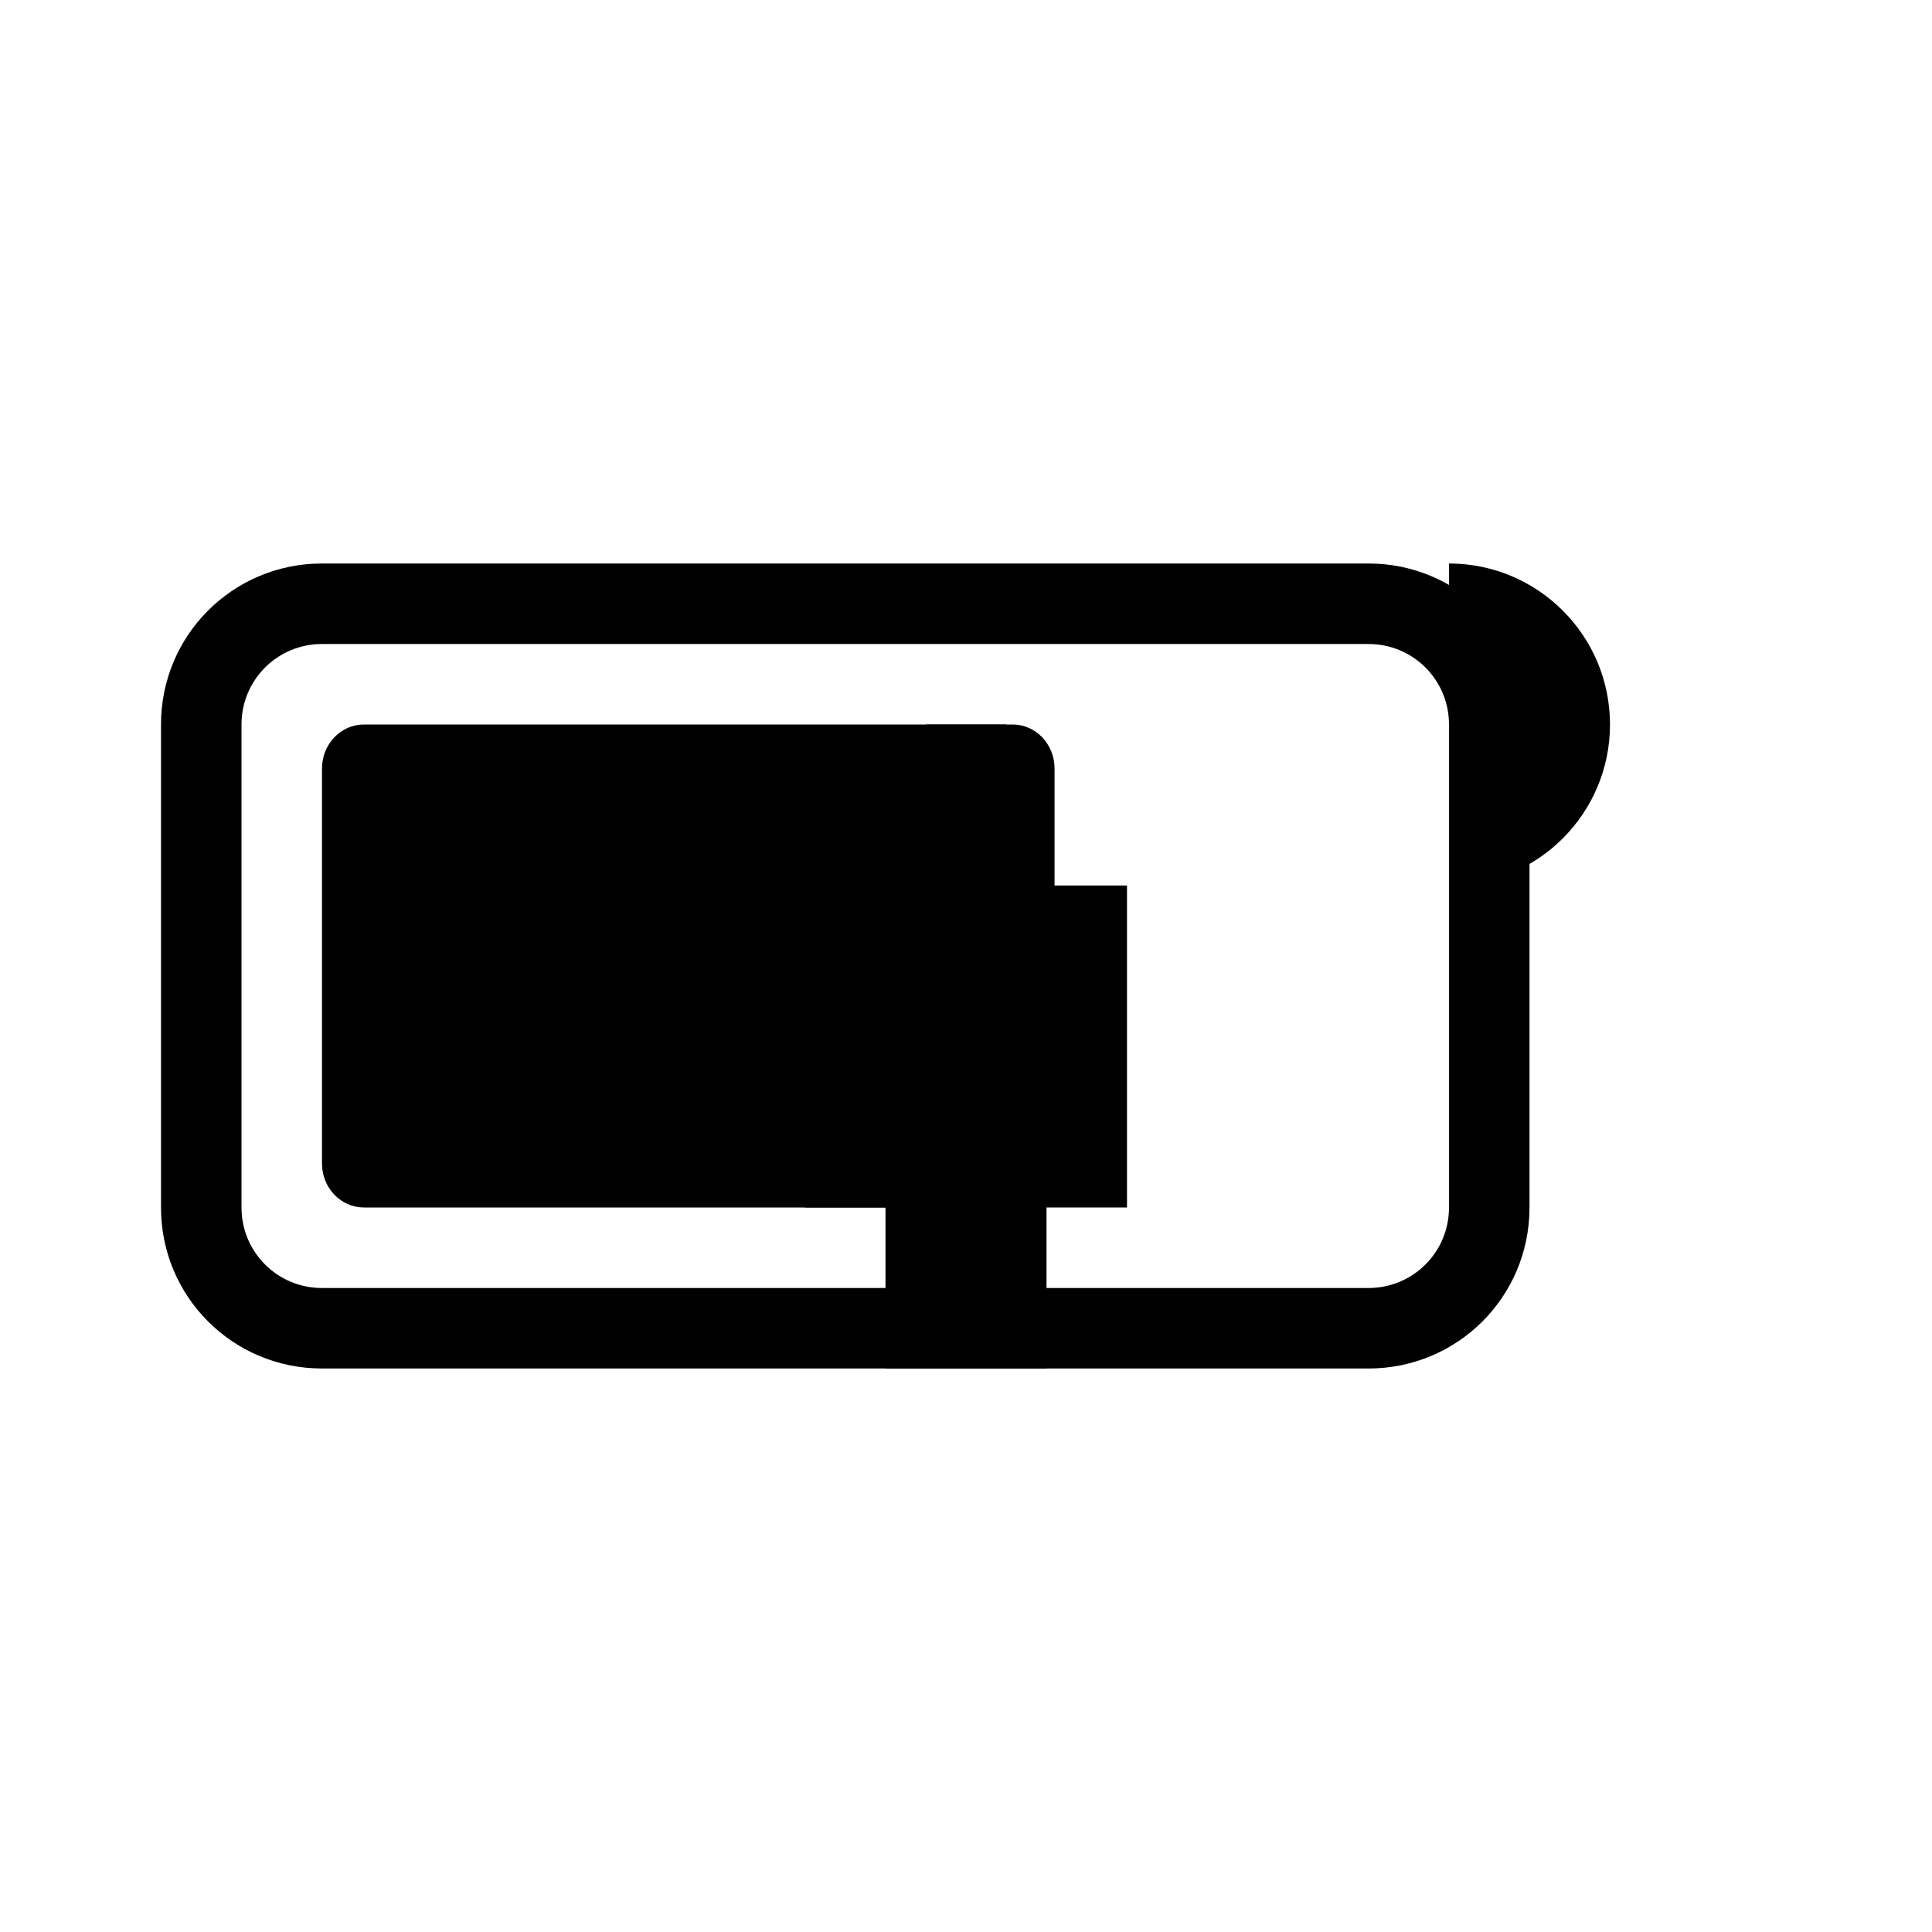
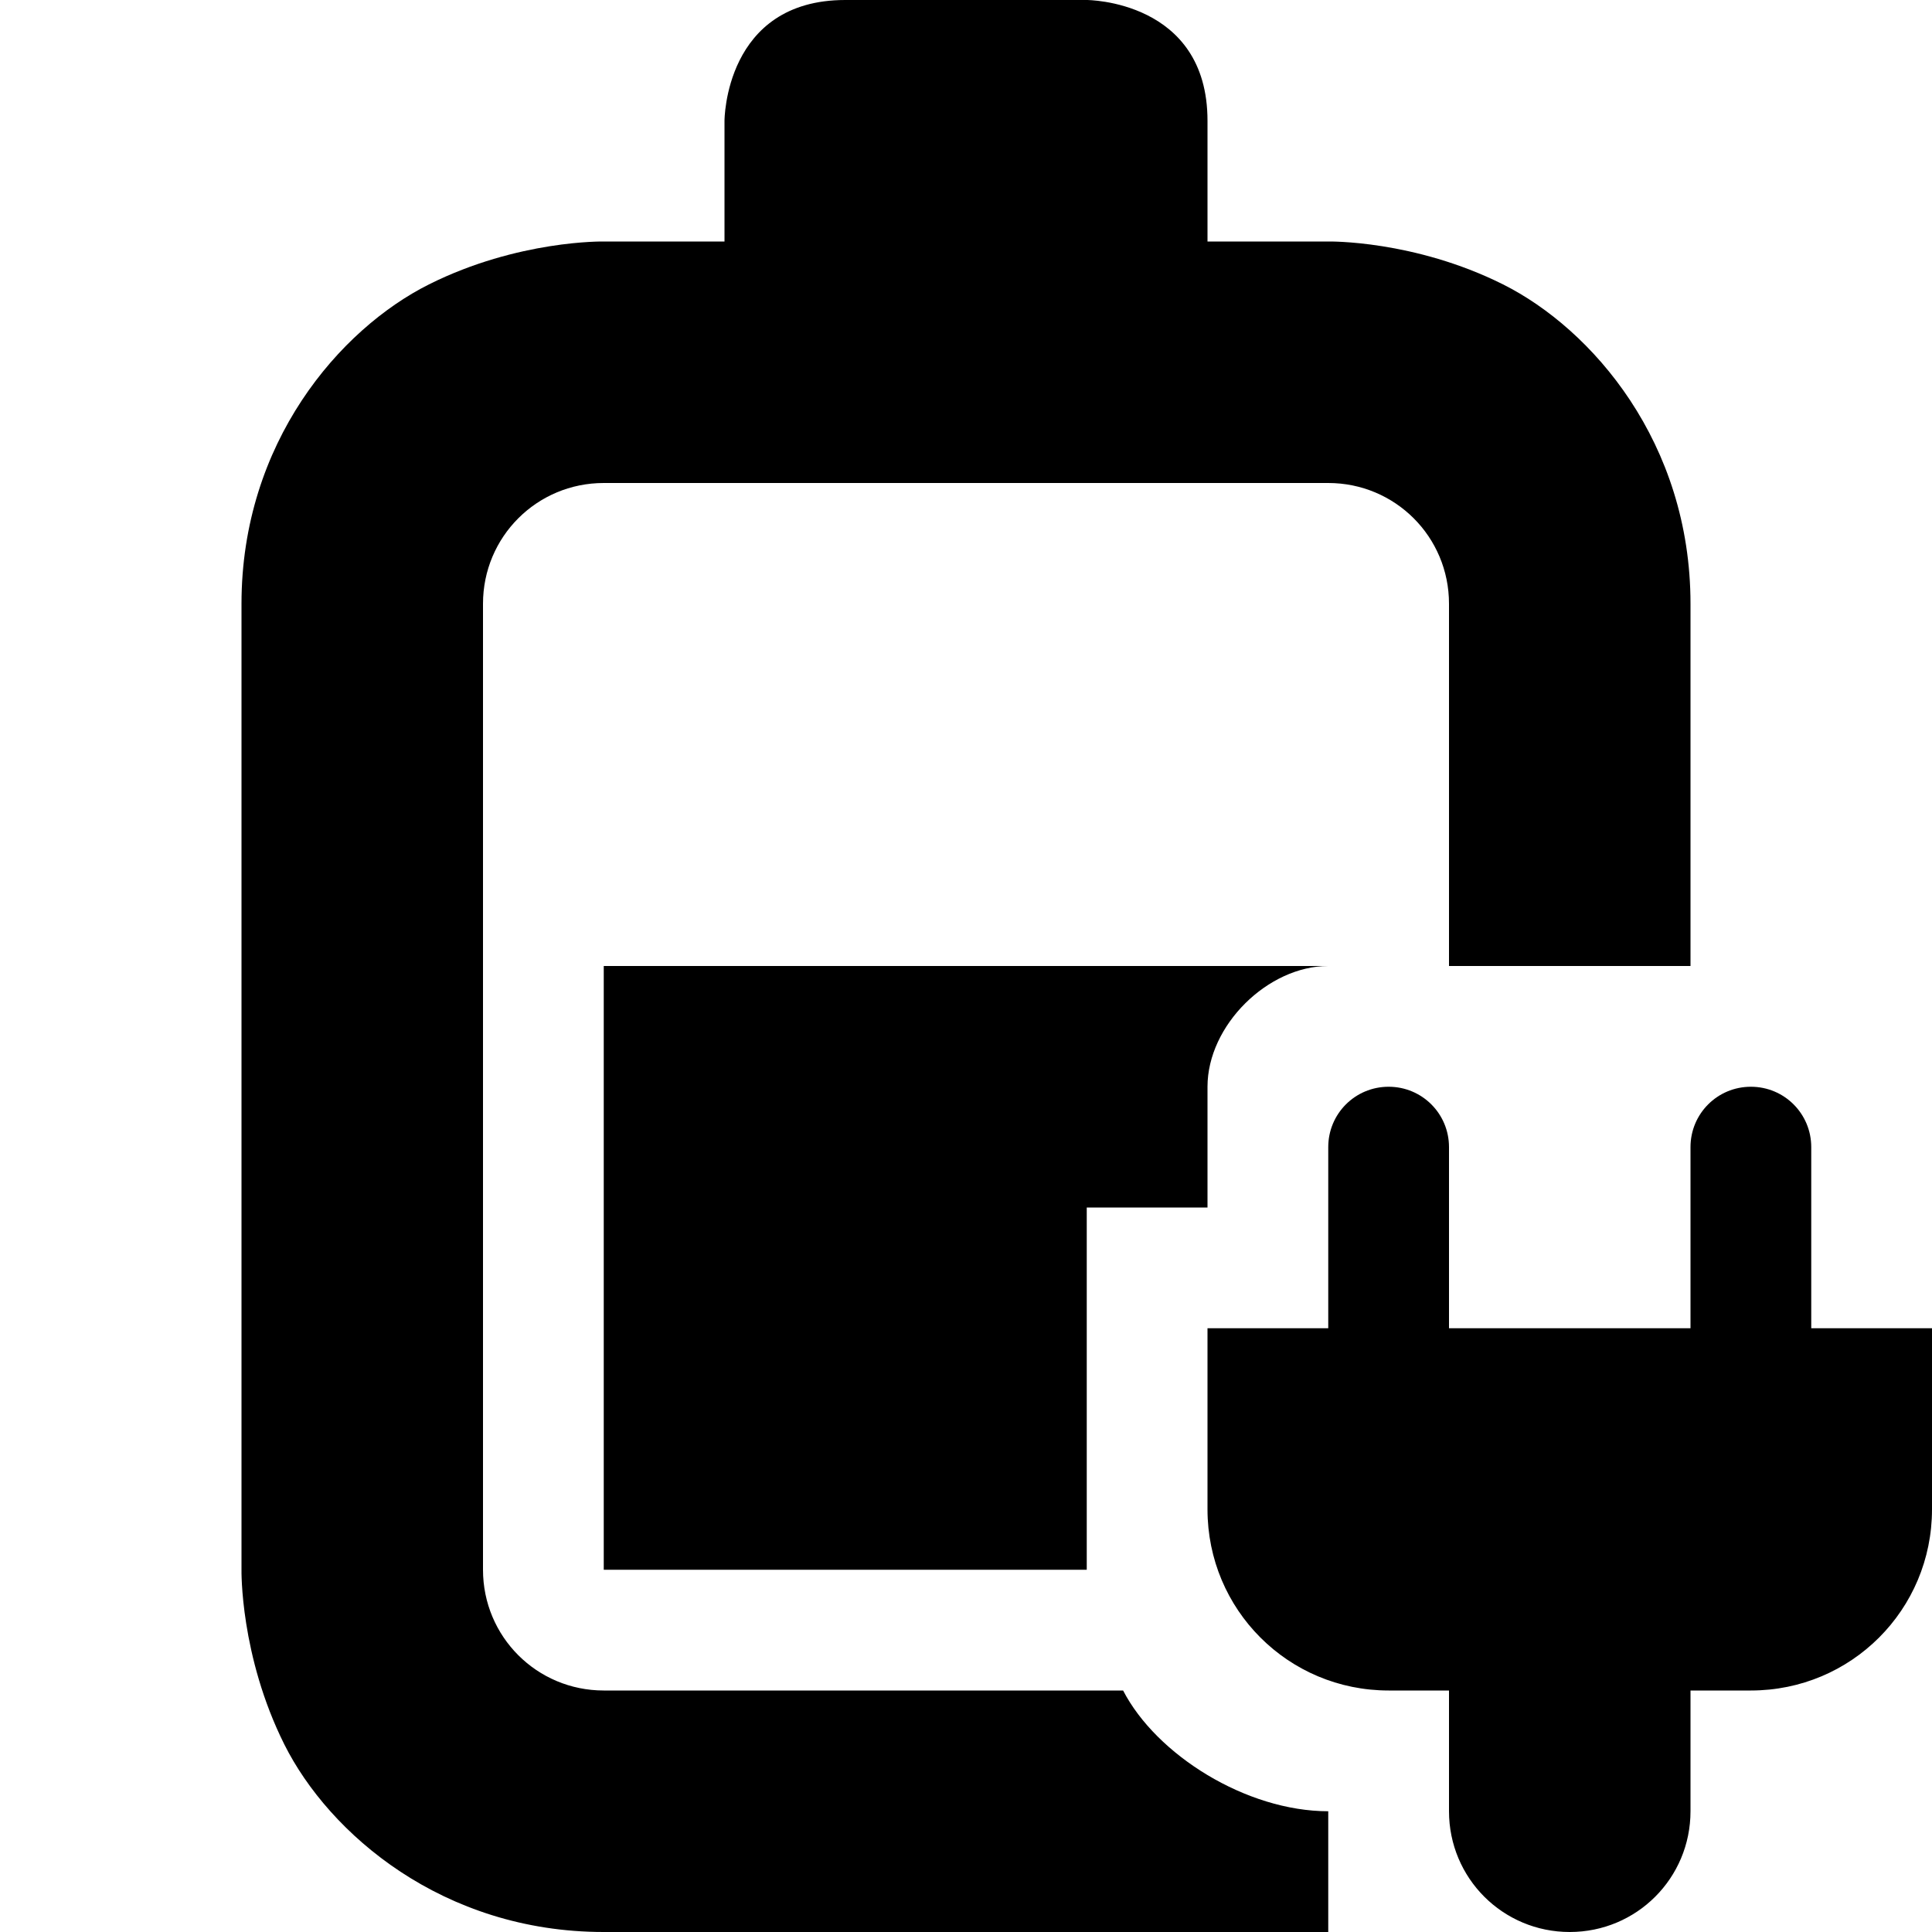
- <svg xmlns="http://www.w3.org/2000/svg" width="24" height="24" version="1.1">
-   <g transform="translate(2,4)" fill="currentColor">
-     <path d="m2 3c-1.108 0-2 0.892-2 2v6c0 1.108 0.892 2 2 2h13c1.108 0 2-0.892 2-2v-6c0-1.108-0.892-2-2-2zm0 1h13c0.554 0 1 0.446 1 1v6c0 0.554-0.446 1-1 1h-13c-0.554 0-1-0.446-1-1v-6c0-0.554 0.446-1 1-1z" style="paint-order:stroke fill markers" />
-     <rect x="2" y="5" width="9.1" height="6" rx=".521" ry=".546" style="paint-order:stroke fill markers" />
-     <path d="m16 3v4a2 2 0 0 0 2-2 2 2 0 0 0-2-2z" style="paint-order:stroke fill markers" />
-     <path d="M11 6v1h1v4h-1v2H9v-2H8v-4h1V6h2zM9.5 5v1h1V5h-1z" />
+ <svg xmlns="http://www.w3.org/2000/svg" version="1.1" width="16" height="16" id="svg7384" viewBox="0 0 16 16">
+   <defs id="defs7386" />
+   <g id="layer4" style="display:inline" transform="translate(-680,-180)">
+     <g id="battery-level-70-plugged-in" transform="translate(-2.000003)" style="display:inline">
+       <path id="path60" style="fill:currentColor" d="m 687,188 v 5 l 4,2e-5 V 190 h 1 v -1 c 0,-0.509 0.5,-1 1,-1 z" class="success" />
+       <path id="path62" style="fill:currentColor" d="m 689,180 c -1,0 -1,1 -1,1 v 1 h -1 c 0,0 -0.709,-0.014 -1.447,0.355 C 684.814,182.725 684,183.666 684,185 v 8 c 0,0 -0.014,0.709 0.355,1.447 C 684.725,195.186 685.667,196 687,196 h 6 v -1 c -0.678,0 -1.423,-0.466 -1.699,-1 H 687 c -0.554,0 -1,-0.446 -1,-1 v -8 c 0,-0.554 0.446,-1 1,-1 h 4 2 c 0.554,0 1,0.446 1,1 v 3 h 2 v -3 c 0,-1.334 -0.814,-2.275 -1.553,-2.645 C 693.709,181.986 693,182 693,182 h -1 v -1 c 0,-1 -1,-1 -1,-1 z m 4.5,9 c -0.277,0 -0.5,0.223 -0.5,0.5 v 1.5 h -1 v 1.5 c 0,0.831 0.669,1.5 1.5,1.5 h 0.5 v 1 c 0,0.554 0.446,1 1,1 0.554,0 1,-0.446 1,-1 v -1 h 0.5 c 0.831,0 1.5,-0.669 1.5,-1.5 V 191 h -1 v -1.5 c 0,-0.277 -0.223,-0.5 -0.5,-0.5 -0.277,0 -0.5,0.223 -0.5,0.5 v 1.5 h -2 v -1.5 c 0,-0.277 -0.223,-0.5 -0.5,-0.5 z" />
+     </g>
  </g>
</svg>
